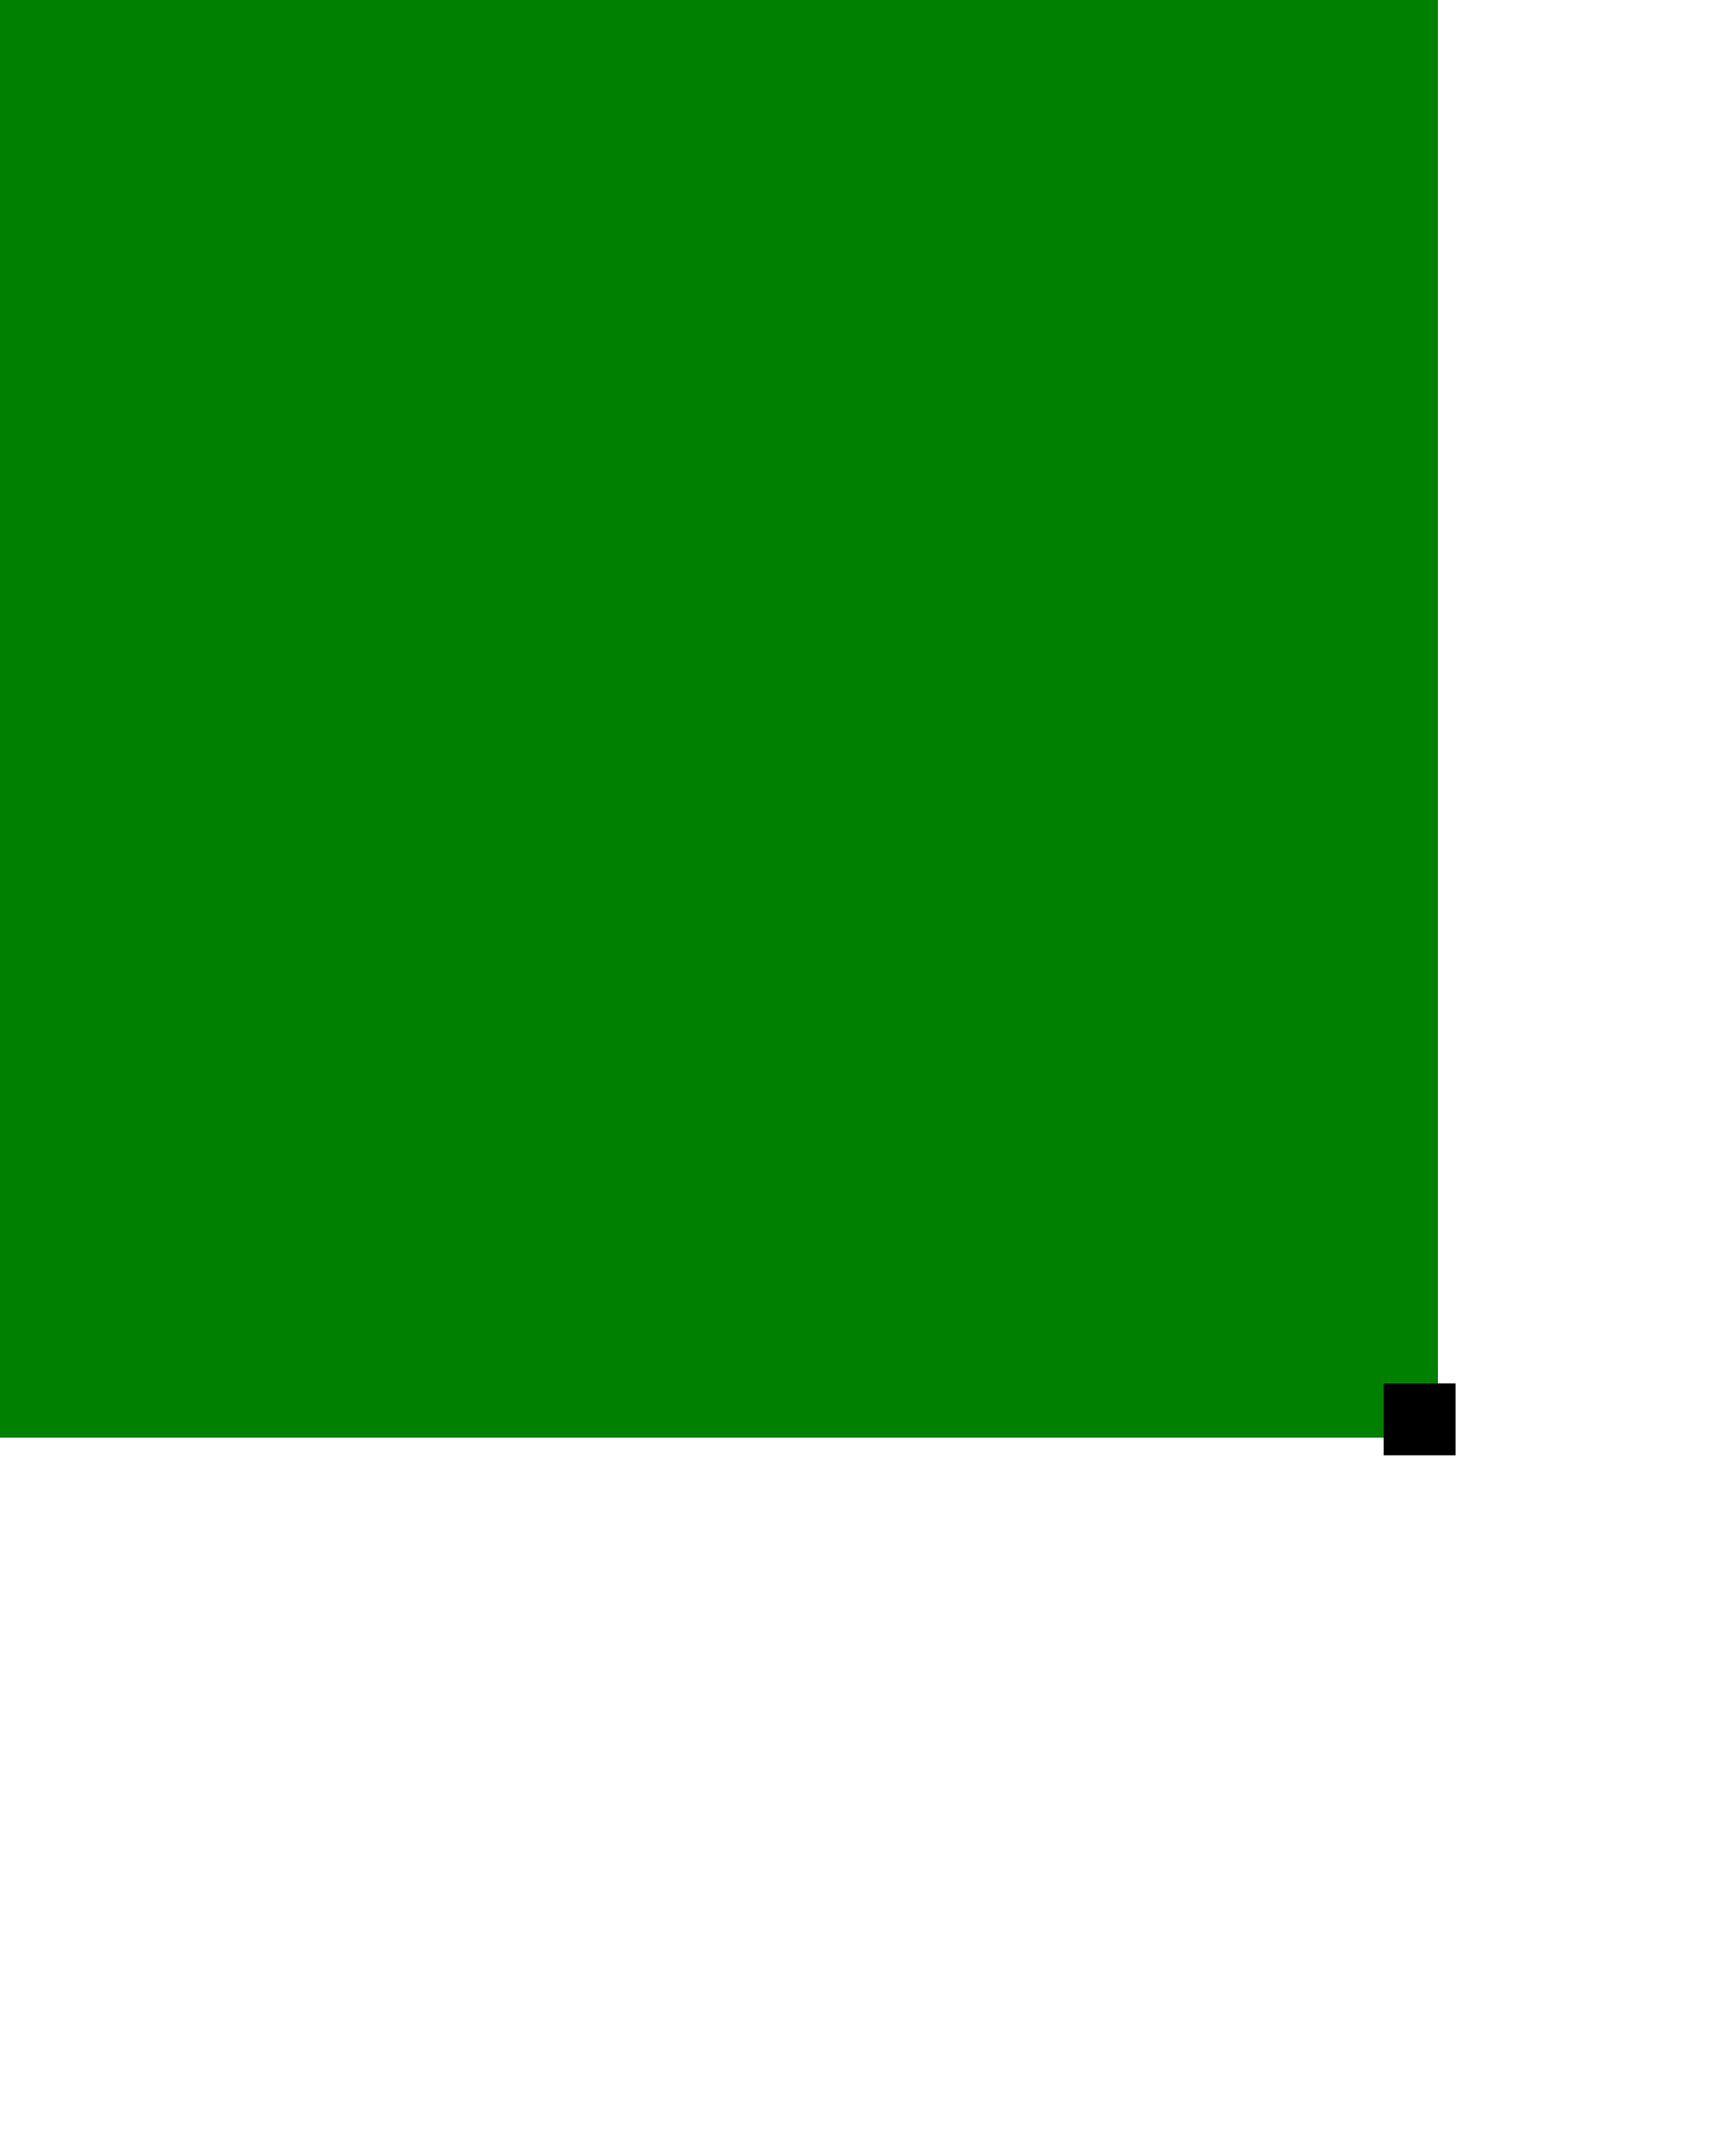
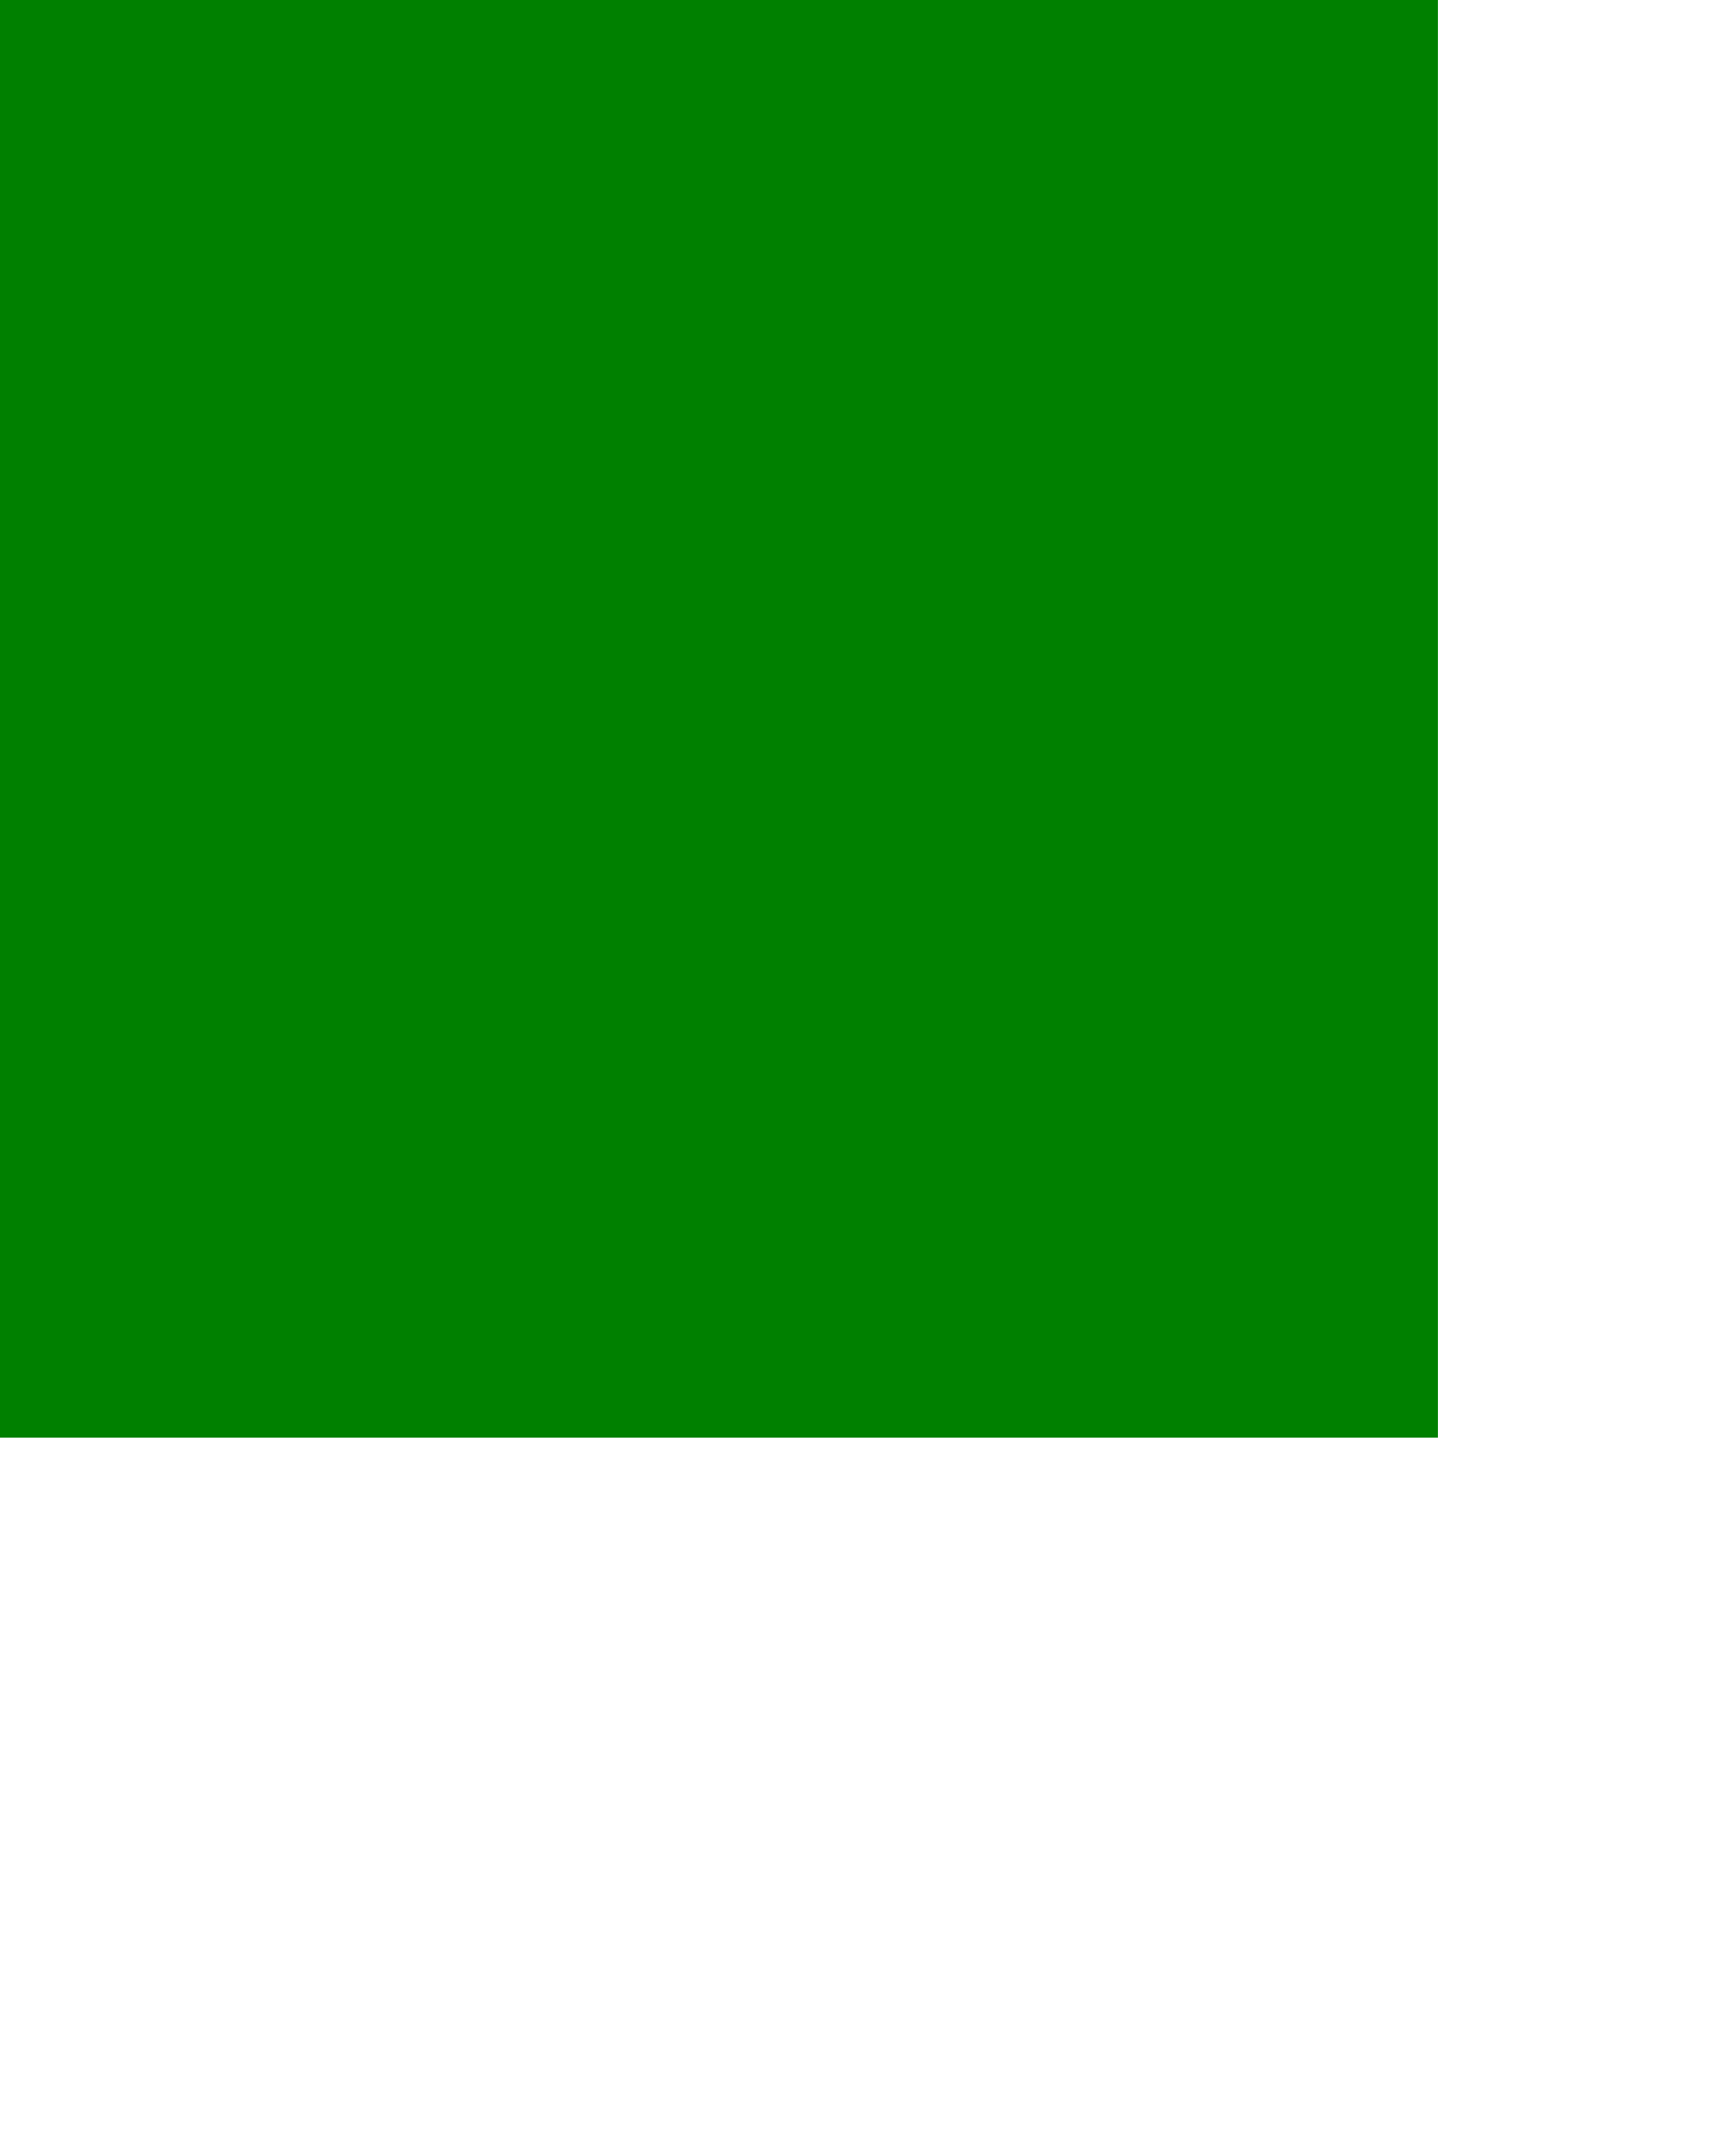
<svg xmlns="http://www.w3.org/2000/svg" width="480px" height="600px">
  <defs>
    <filter id="filter" filterUnits="objectBoundingBox" x="0" y="0" width="100%" height="100%">
      <feFlood flood-color="rgb(0, 128, 0)" />
    </filter>
  </defs>
  <rect x="0" y="00" width="400" height="400" filter="url(#filter)" />
-   <rect x="385" y="385" width="20" height="20" fill="black" />
</svg>
